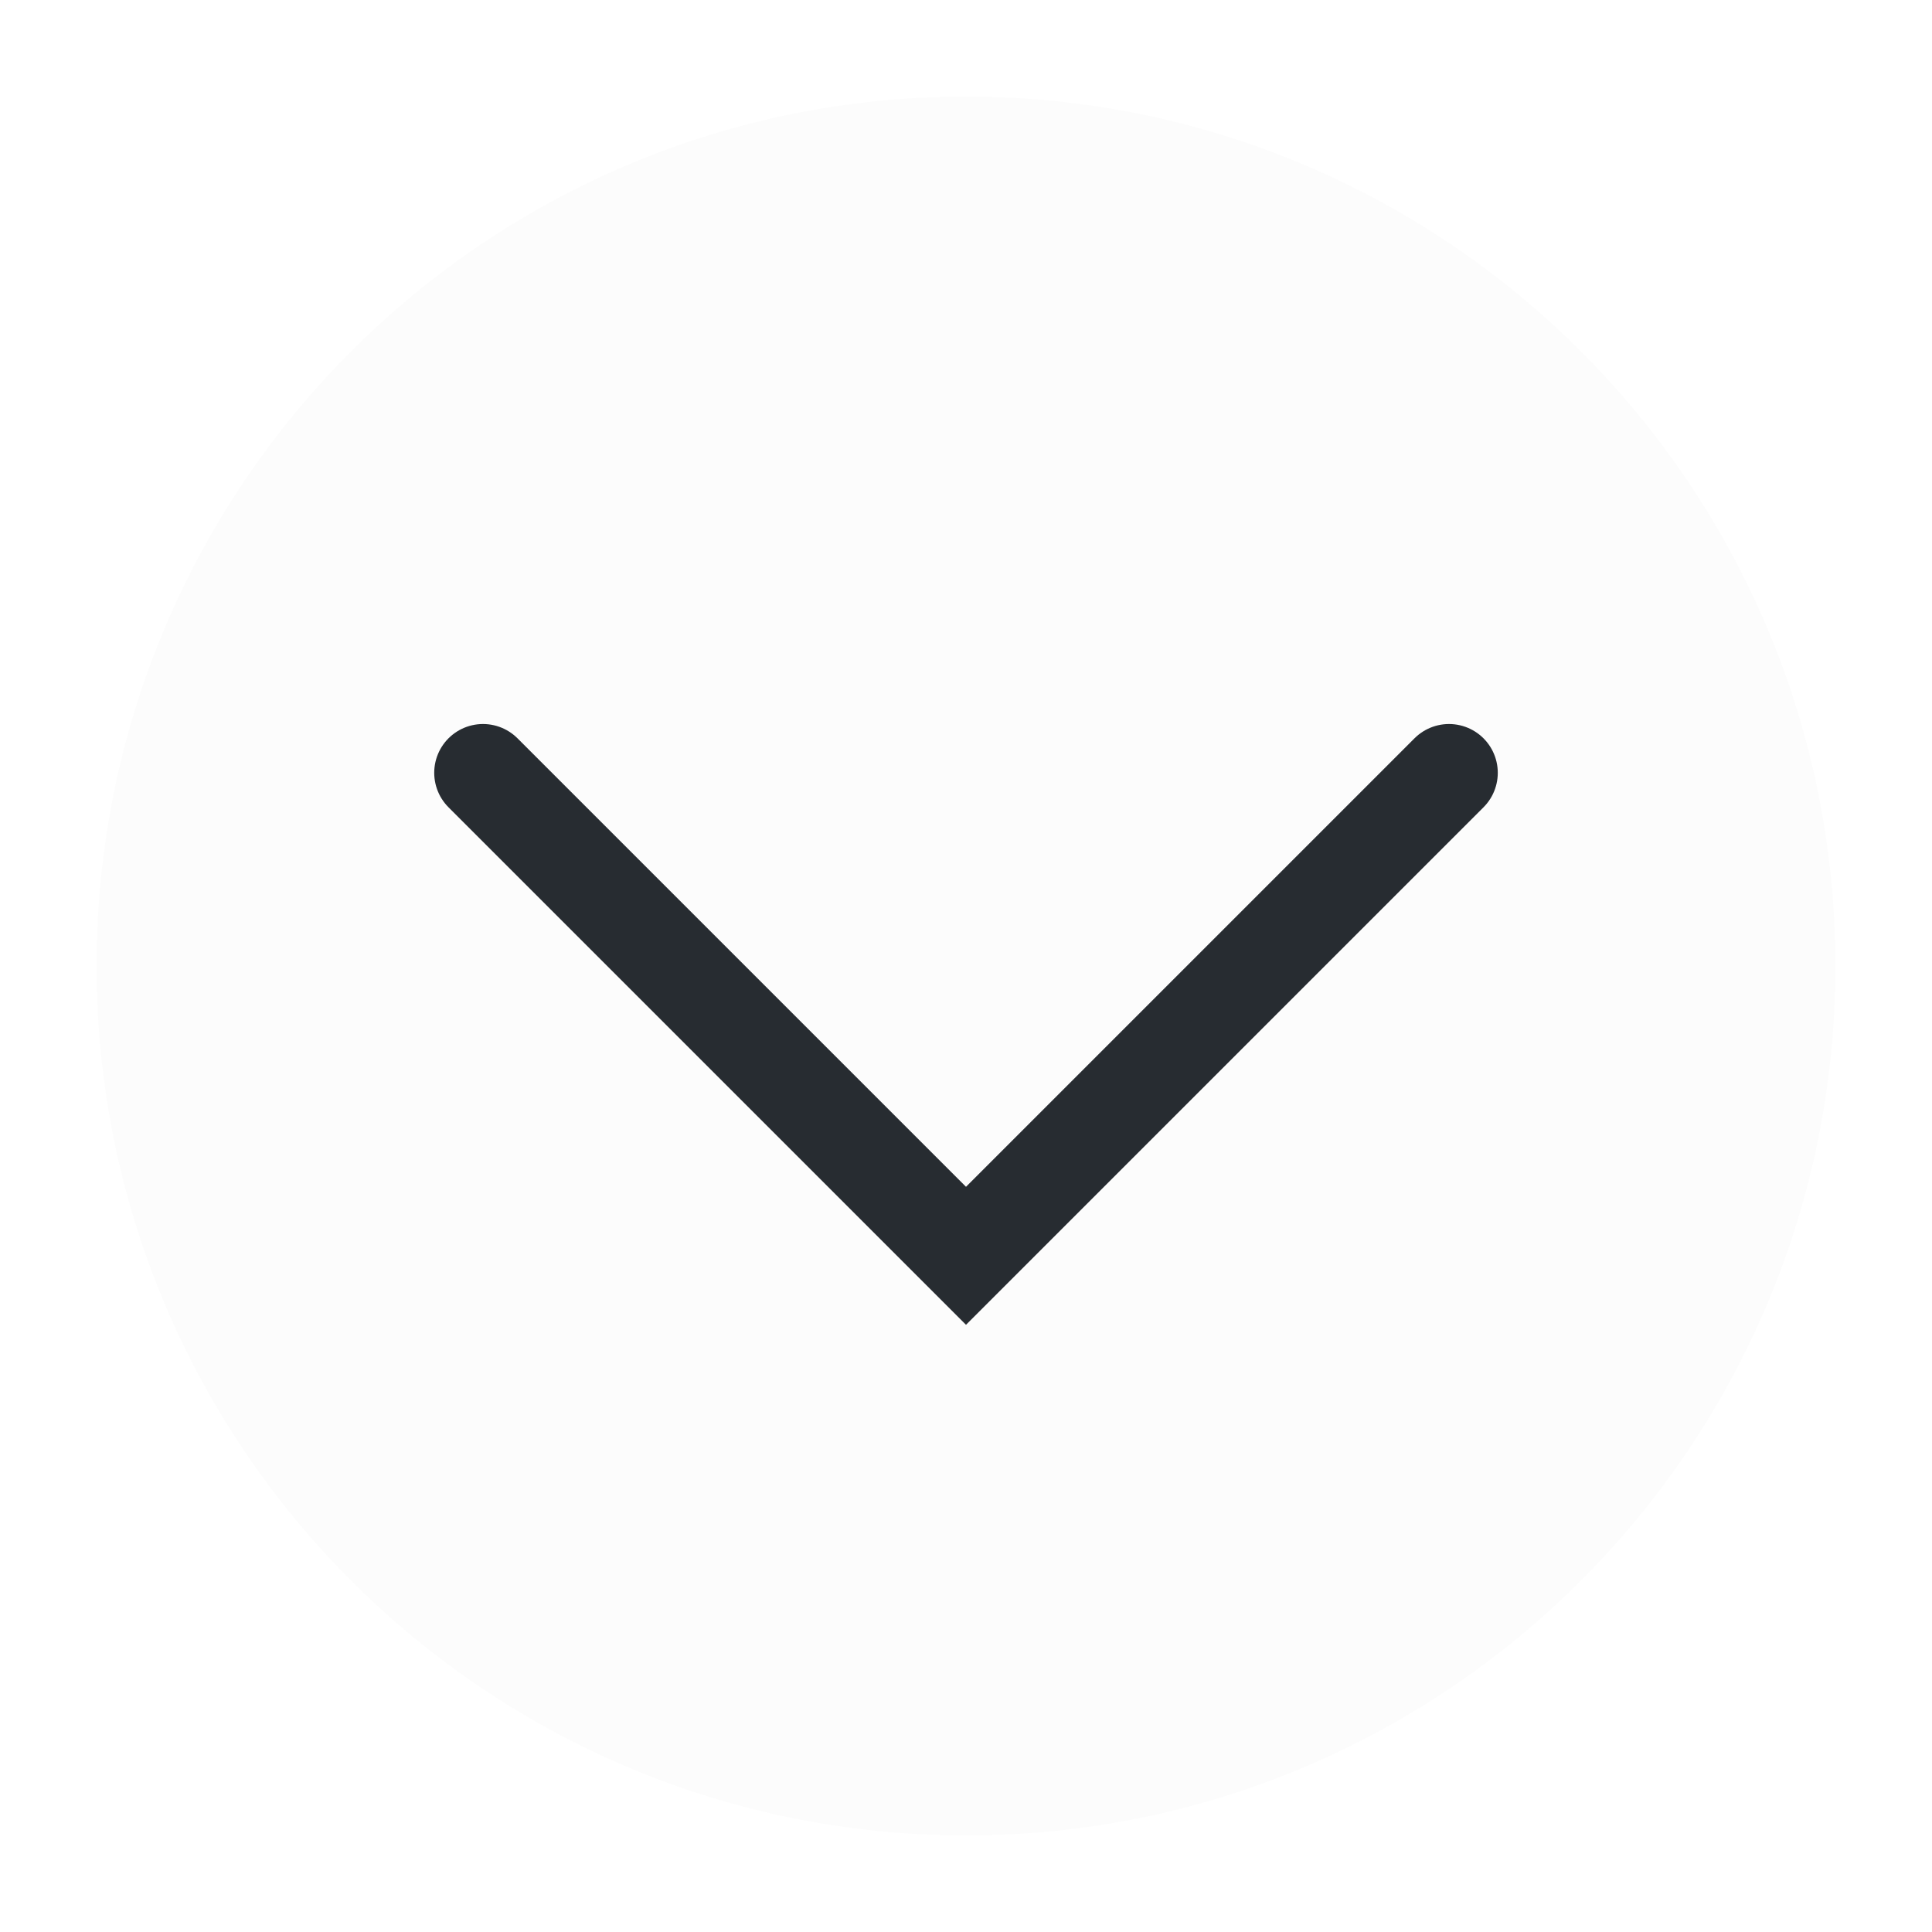
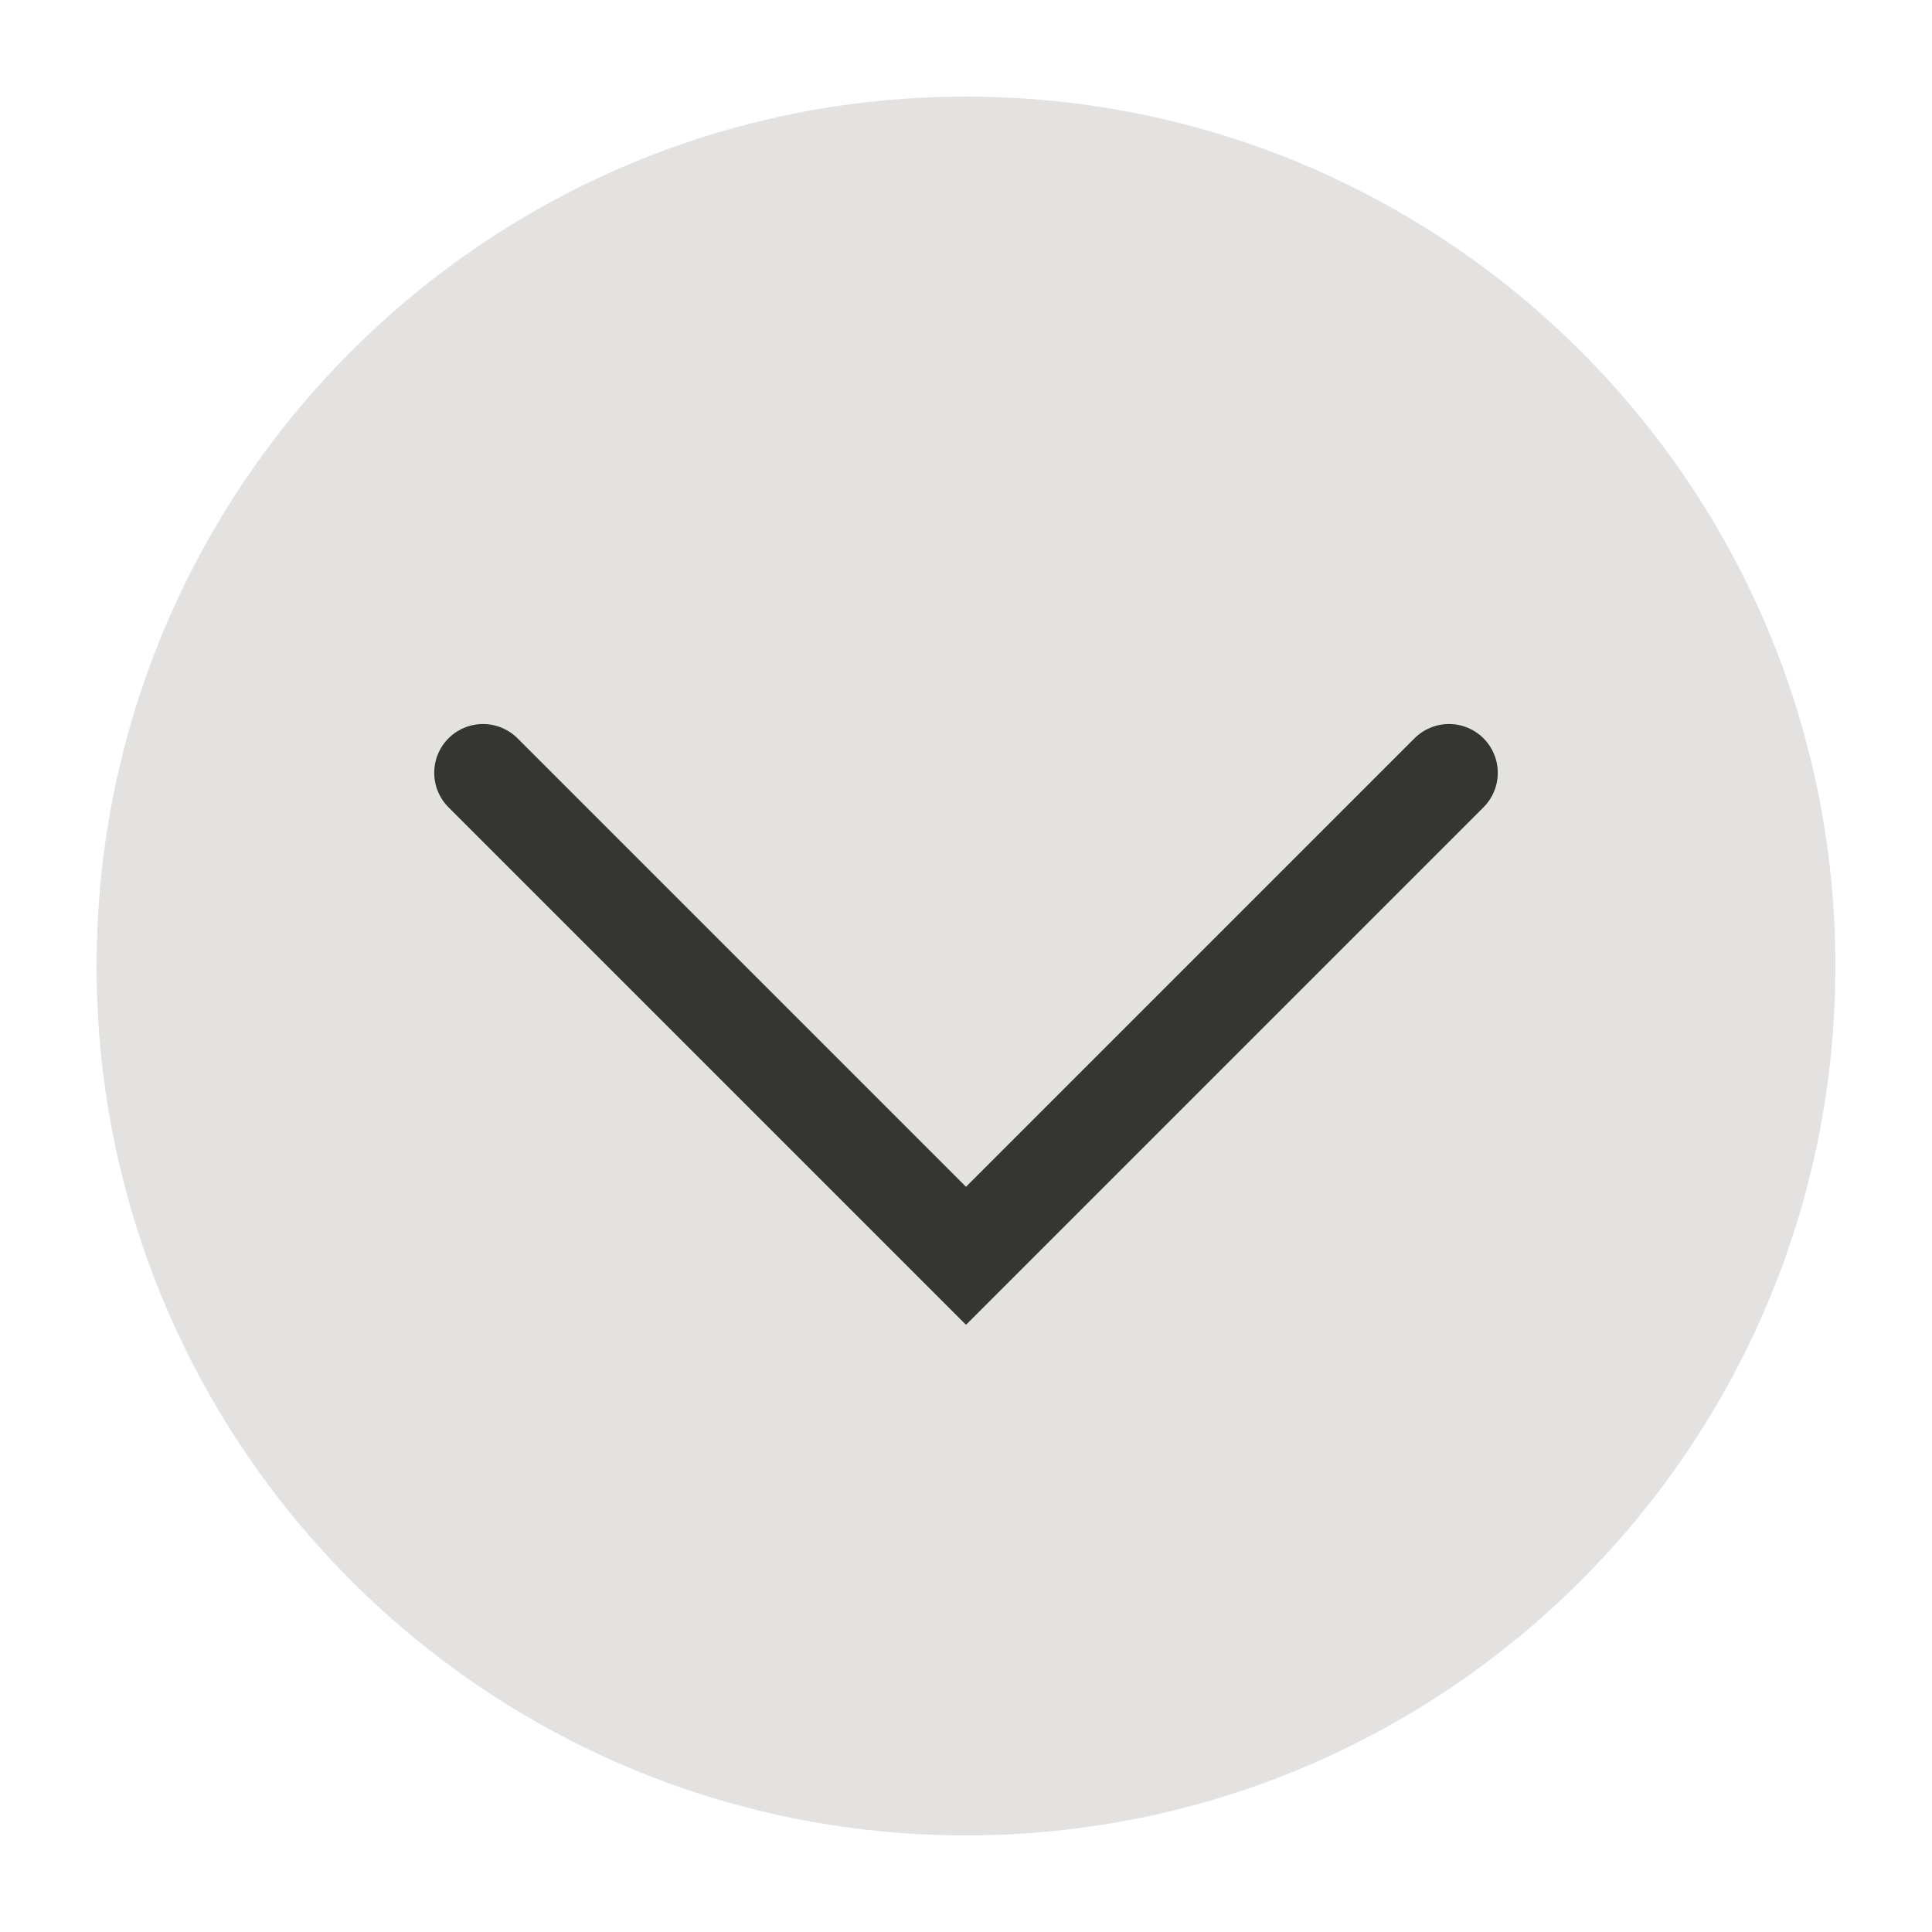
<svg xmlns="http://www.w3.org/2000/svg" viewBox="0 0 50 50" version="1.2" baseProfile="tiny">
  <defs>
</defs>
  <g fill="none" stroke="black" stroke-width="1" fill-rule="evenodd" stroke-linecap="square" stroke-linejoin="bevel">
    <g fill="none" stroke="#000000" stroke-opacity="1" stroke-width="1" stroke-linecap="square" stroke-linejoin="bevel" transform="matrix(1,0,0,1,0,0)" font-family="Noto Sans" font-size="10" font-weight="400" font-style="normal">
</g>
-     <g fill="#fcfcfc" fill-opacity="1" stroke="none" transform="matrix(2.5,0,0,2.5,2.5,2.5)" font-family="Noto Sans" font-size="10" font-weight="400" font-style="normal">
+     <g fill="#e4e2e1" fill-opacity="1" stroke="none" transform="matrix(2.5,0,0,2.5,2.5,2.5)" font-family="Noto Sans" font-size="10" font-weight="400" font-style="normal">
      <circle cx="9" cy="9" r="9" />
    </g>
-     <g fill="none" stroke="#272c31" stroke-opacity="1" stroke-width="1.01" stroke-linecap="round" stroke-linejoin="miter" stroke-miterlimit="2" transform="matrix(2.5,0,0,2.5,2.5,2.5)" font-family="Noto Sans" font-size="10" font-weight="400" font-style="normal">
+     <g fill="none" stroke="#353534" stroke-opacity="1" stroke-width="1.01" stroke-linecap="round" stroke-linejoin="miter" stroke-miterlimit="2" transform="matrix(2.5,0,0,2.5,2.5,2.5)" font-family="Noto Sans" font-size="10" font-weight="400" font-style="normal">
      <polyline fill="none" vector-effect="none" points="4,7 9,12 14,7 " />
    </g>
    <g fill="none" stroke="#000000" stroke-opacity="1" stroke-width="1" stroke-linecap="square" stroke-linejoin="bevel" transform="matrix(1,0,0,1,0,0)" font-family="Noto Sans" font-size="10" font-weight="400" font-style="normal">
</g>
  </g>
</svg>
